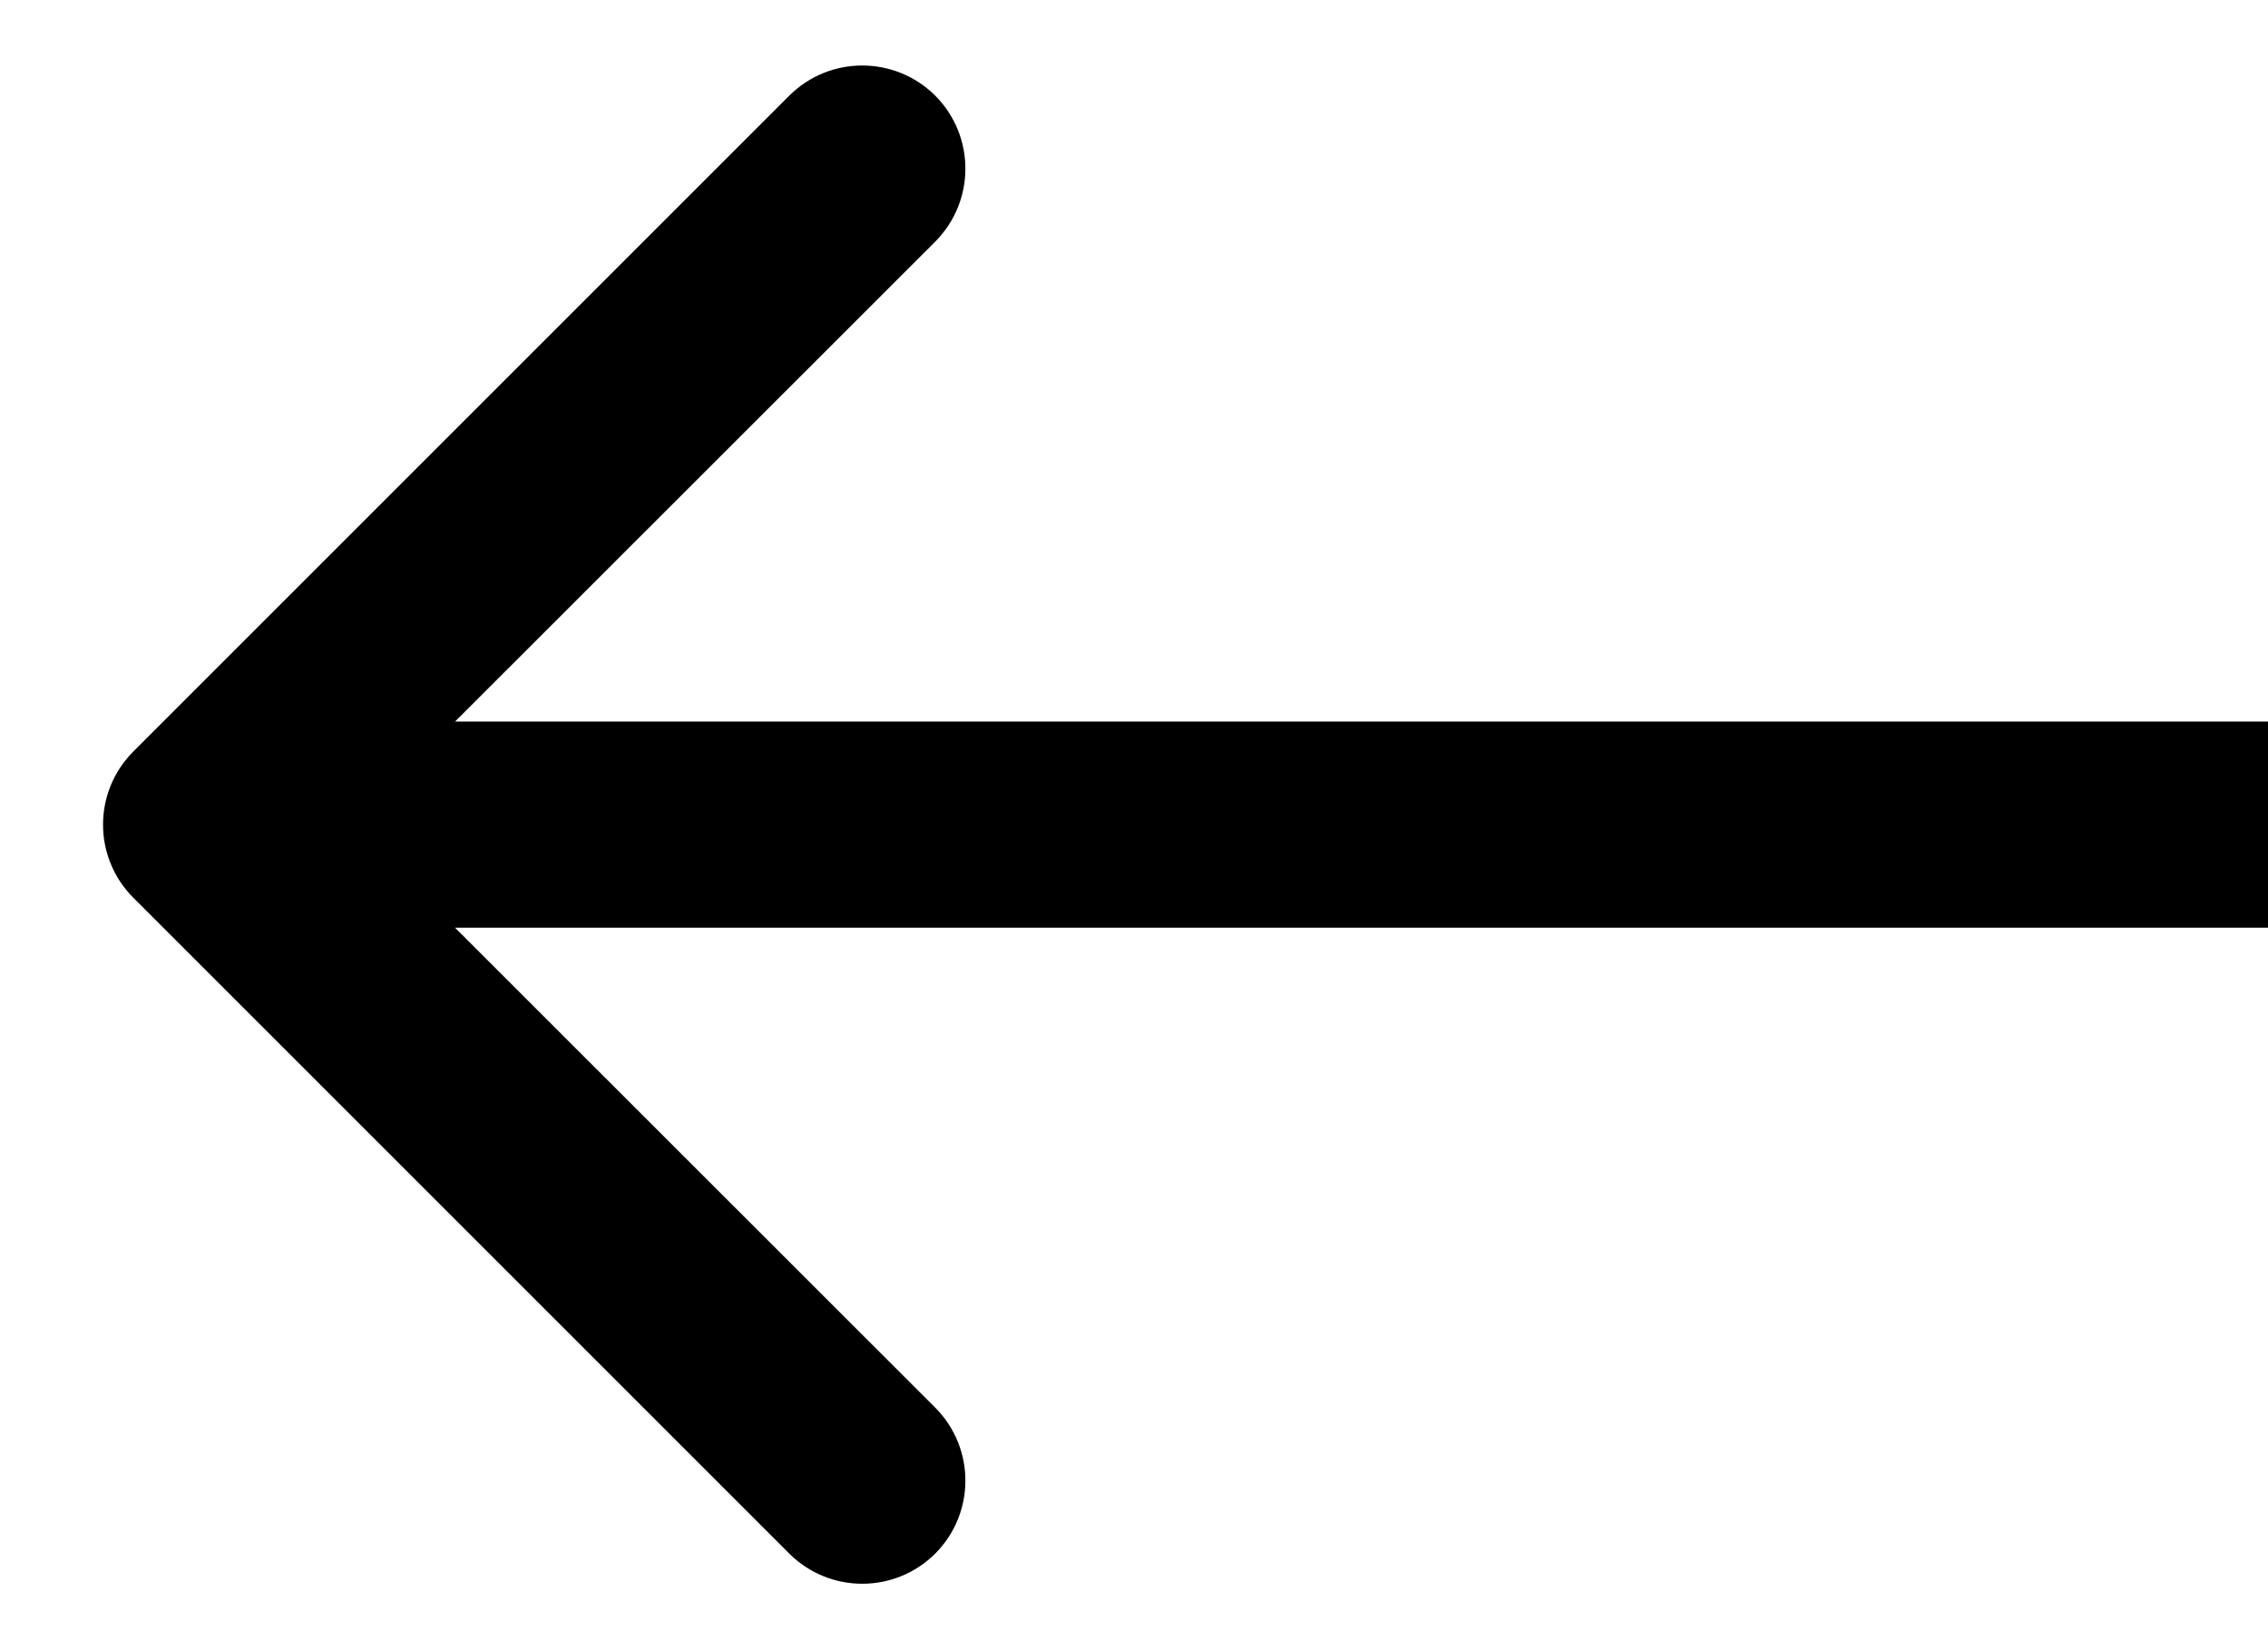
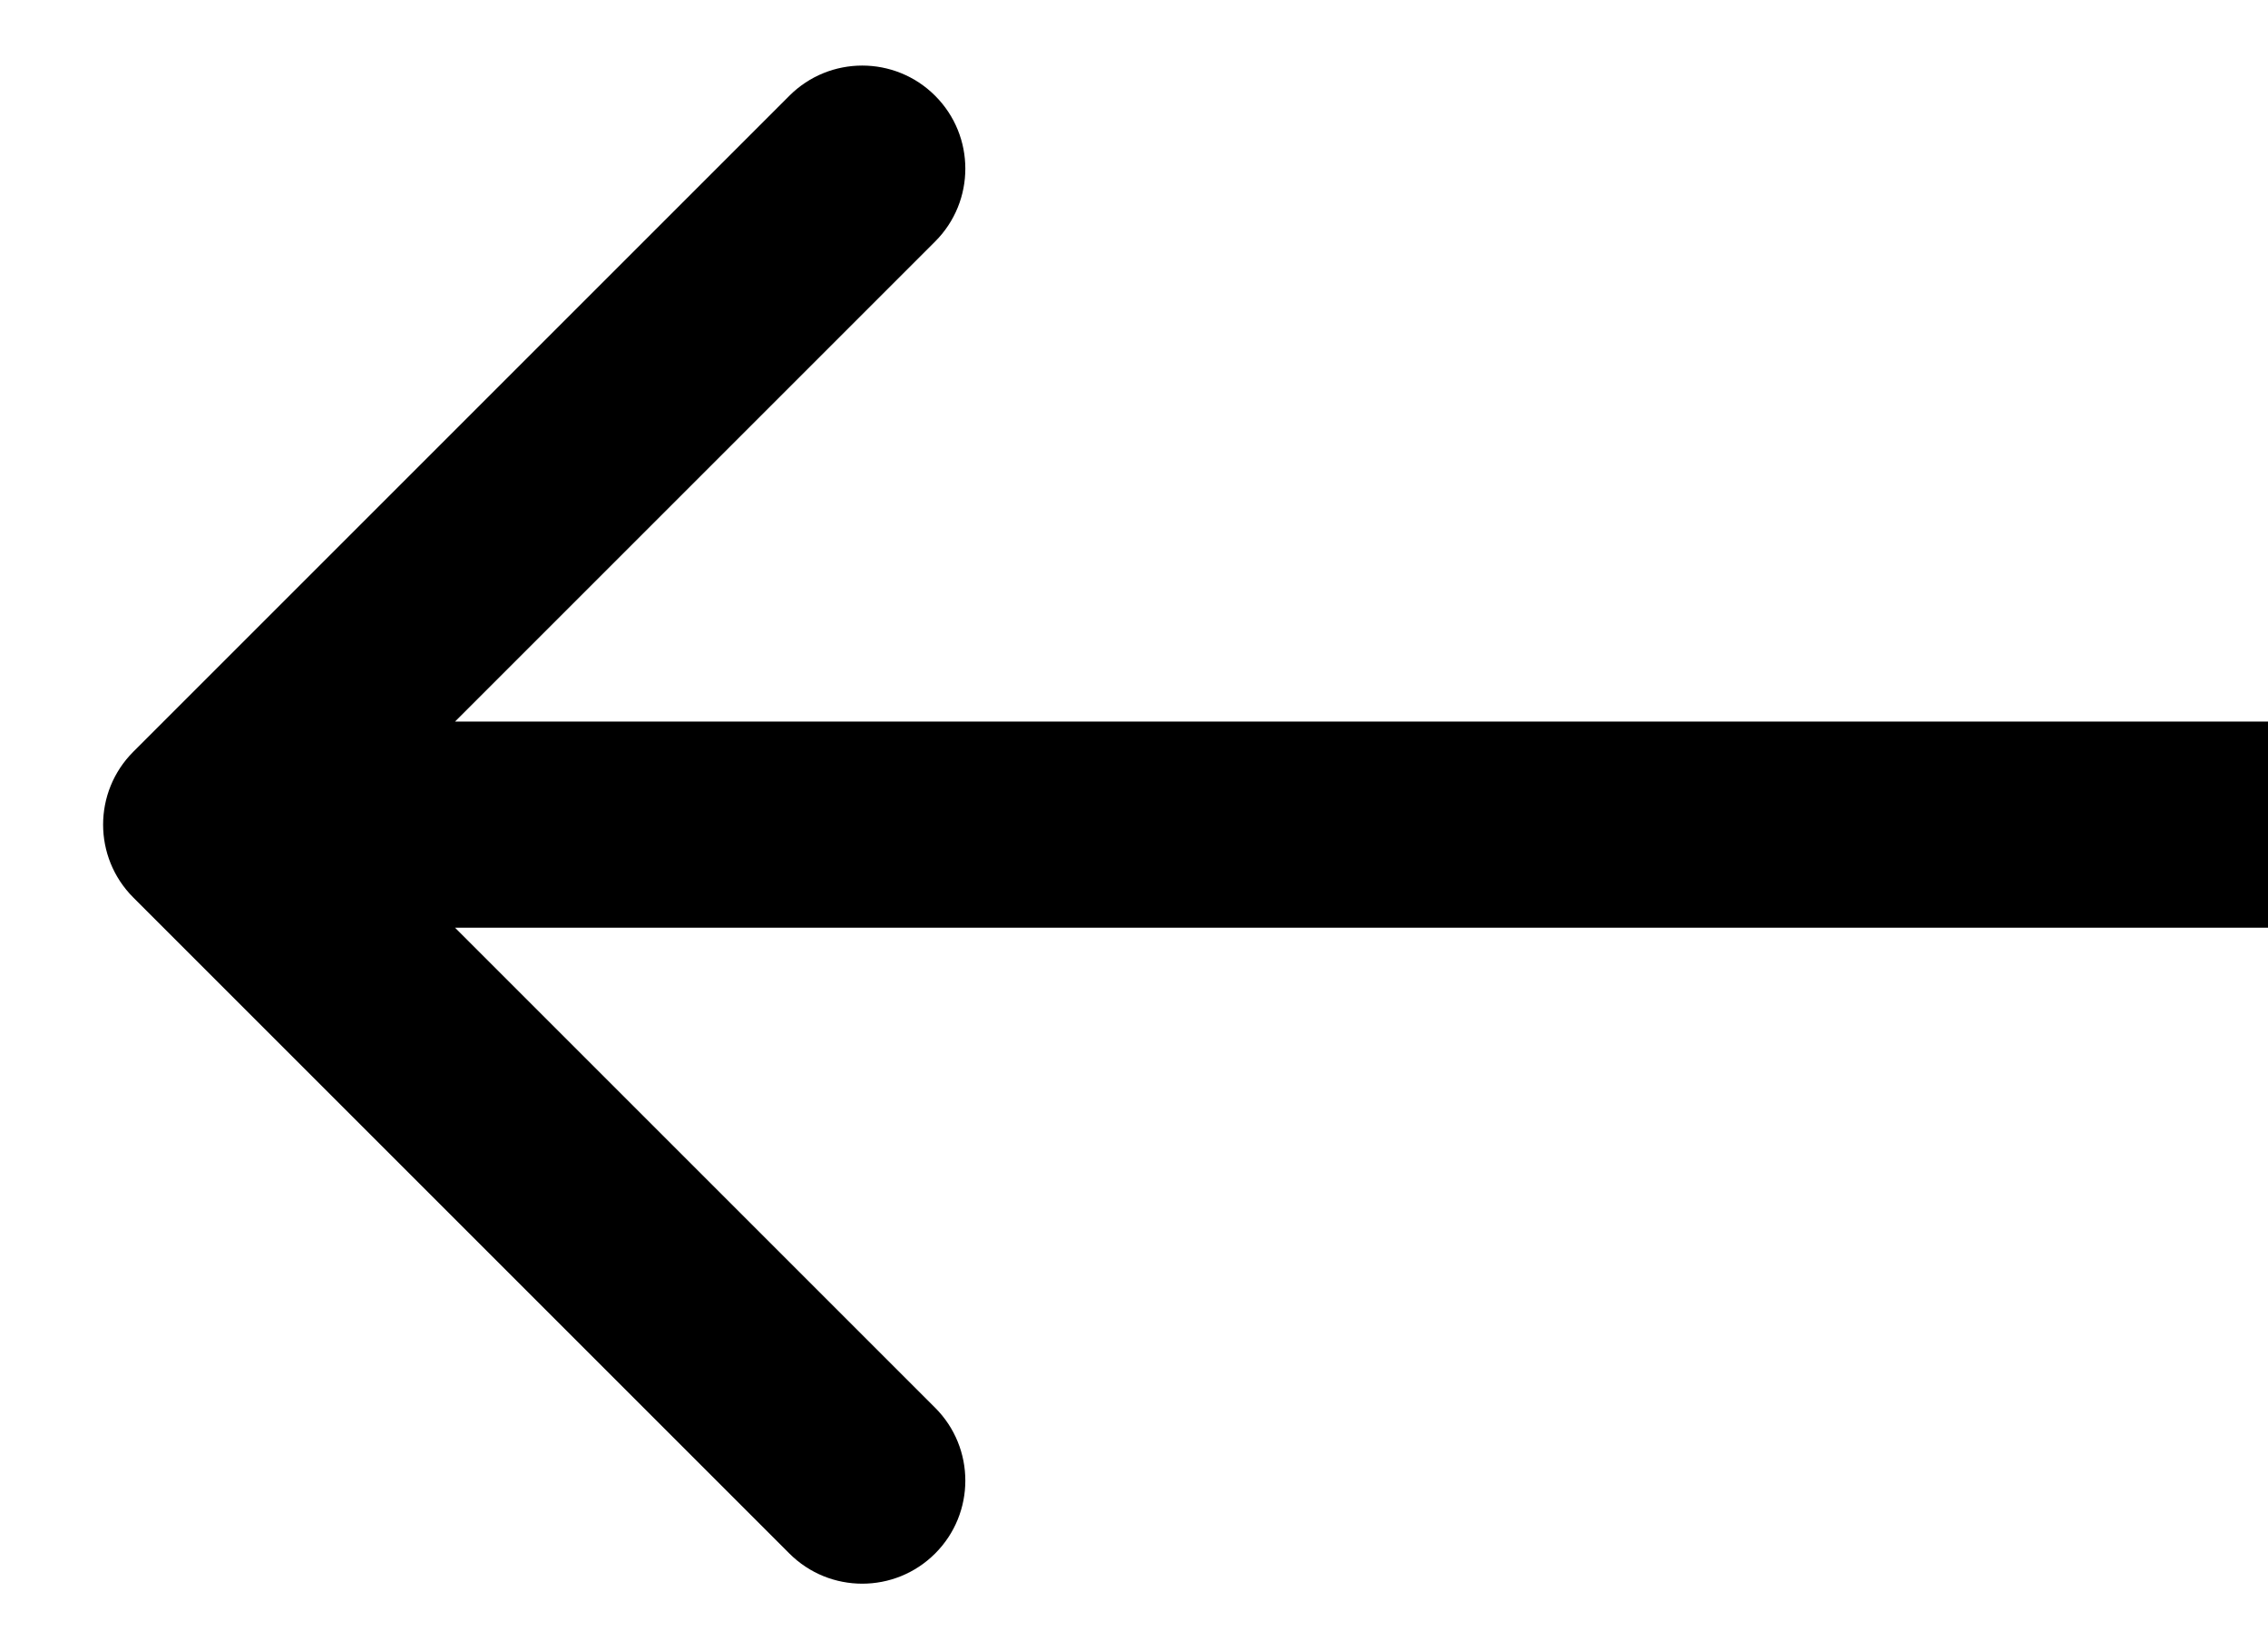
- <svg xmlns="http://www.w3.org/2000/svg" width="11" height="8" viewBox="0 0 11 8" fill="none">
-   <path fill-rule="evenodd" clip-rule="evenodd" d="M3.828 7.536L0.646 4.354C0.451 4.158 0.451 3.842 0.646 3.646L3.828 0.464C4.024 0.269 4.34 0.269 4.536 0.464C4.731 0.66 4.731 0.976 4.536 1.172L2.207 3.5L11 3.5L11 4.5L2.207 4.5L4.536 6.828C4.731 7.024 4.731 7.34 4.536 7.536C4.34 7.731 4.024 7.731 3.828 7.536Z" fill="#000000" />
+ <svg xmlns="http://www.w3.org/2000/svg" version="1.1" width="44" height="32" viewBox="0 0 44 32">
+   <path d="M15.314 30.142l-12.728-12.728c-0.781-0.781-0.781-2.047 0-2.828l12.728-12.728c0.781-0.781 2.047-0.781 2.828 0s0.781 2.047 0 2.828l-9.314 9.314h35.172v4h-35.172l9.314 9.314c0.781 0.781 0.781 2.047 0 2.828s-2.047 0.781-2.828 0z" />
</svg>
